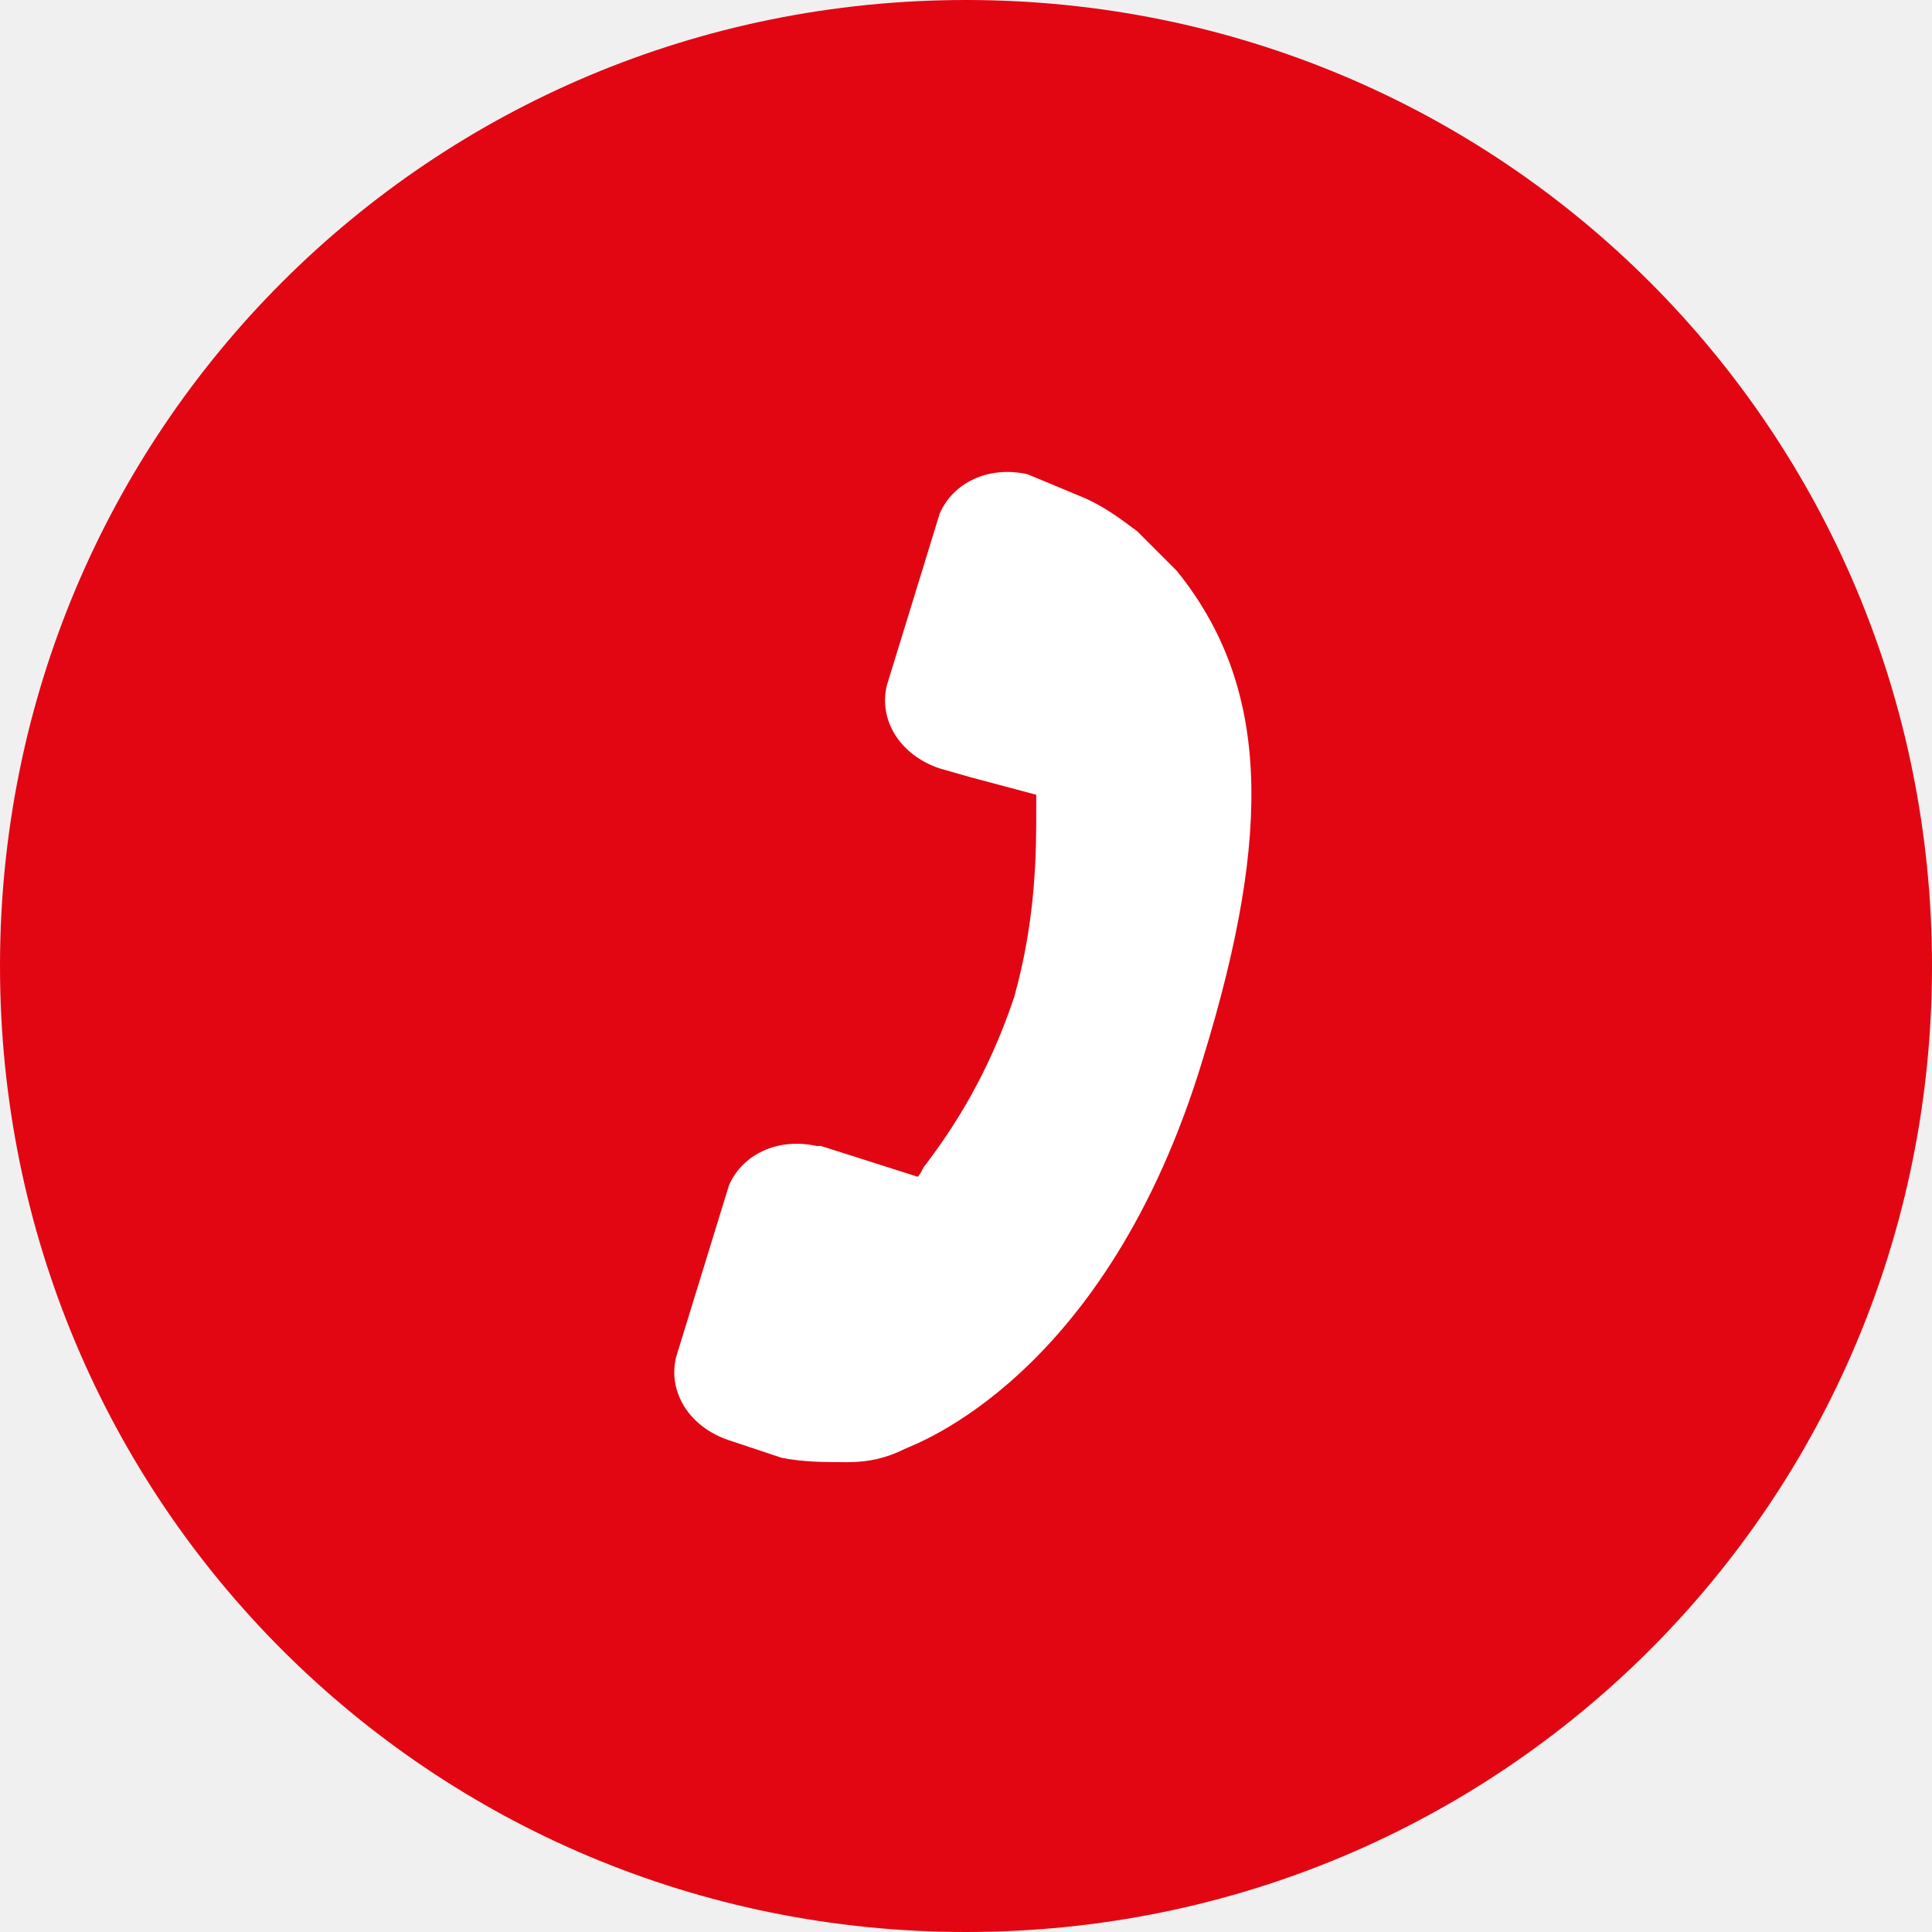
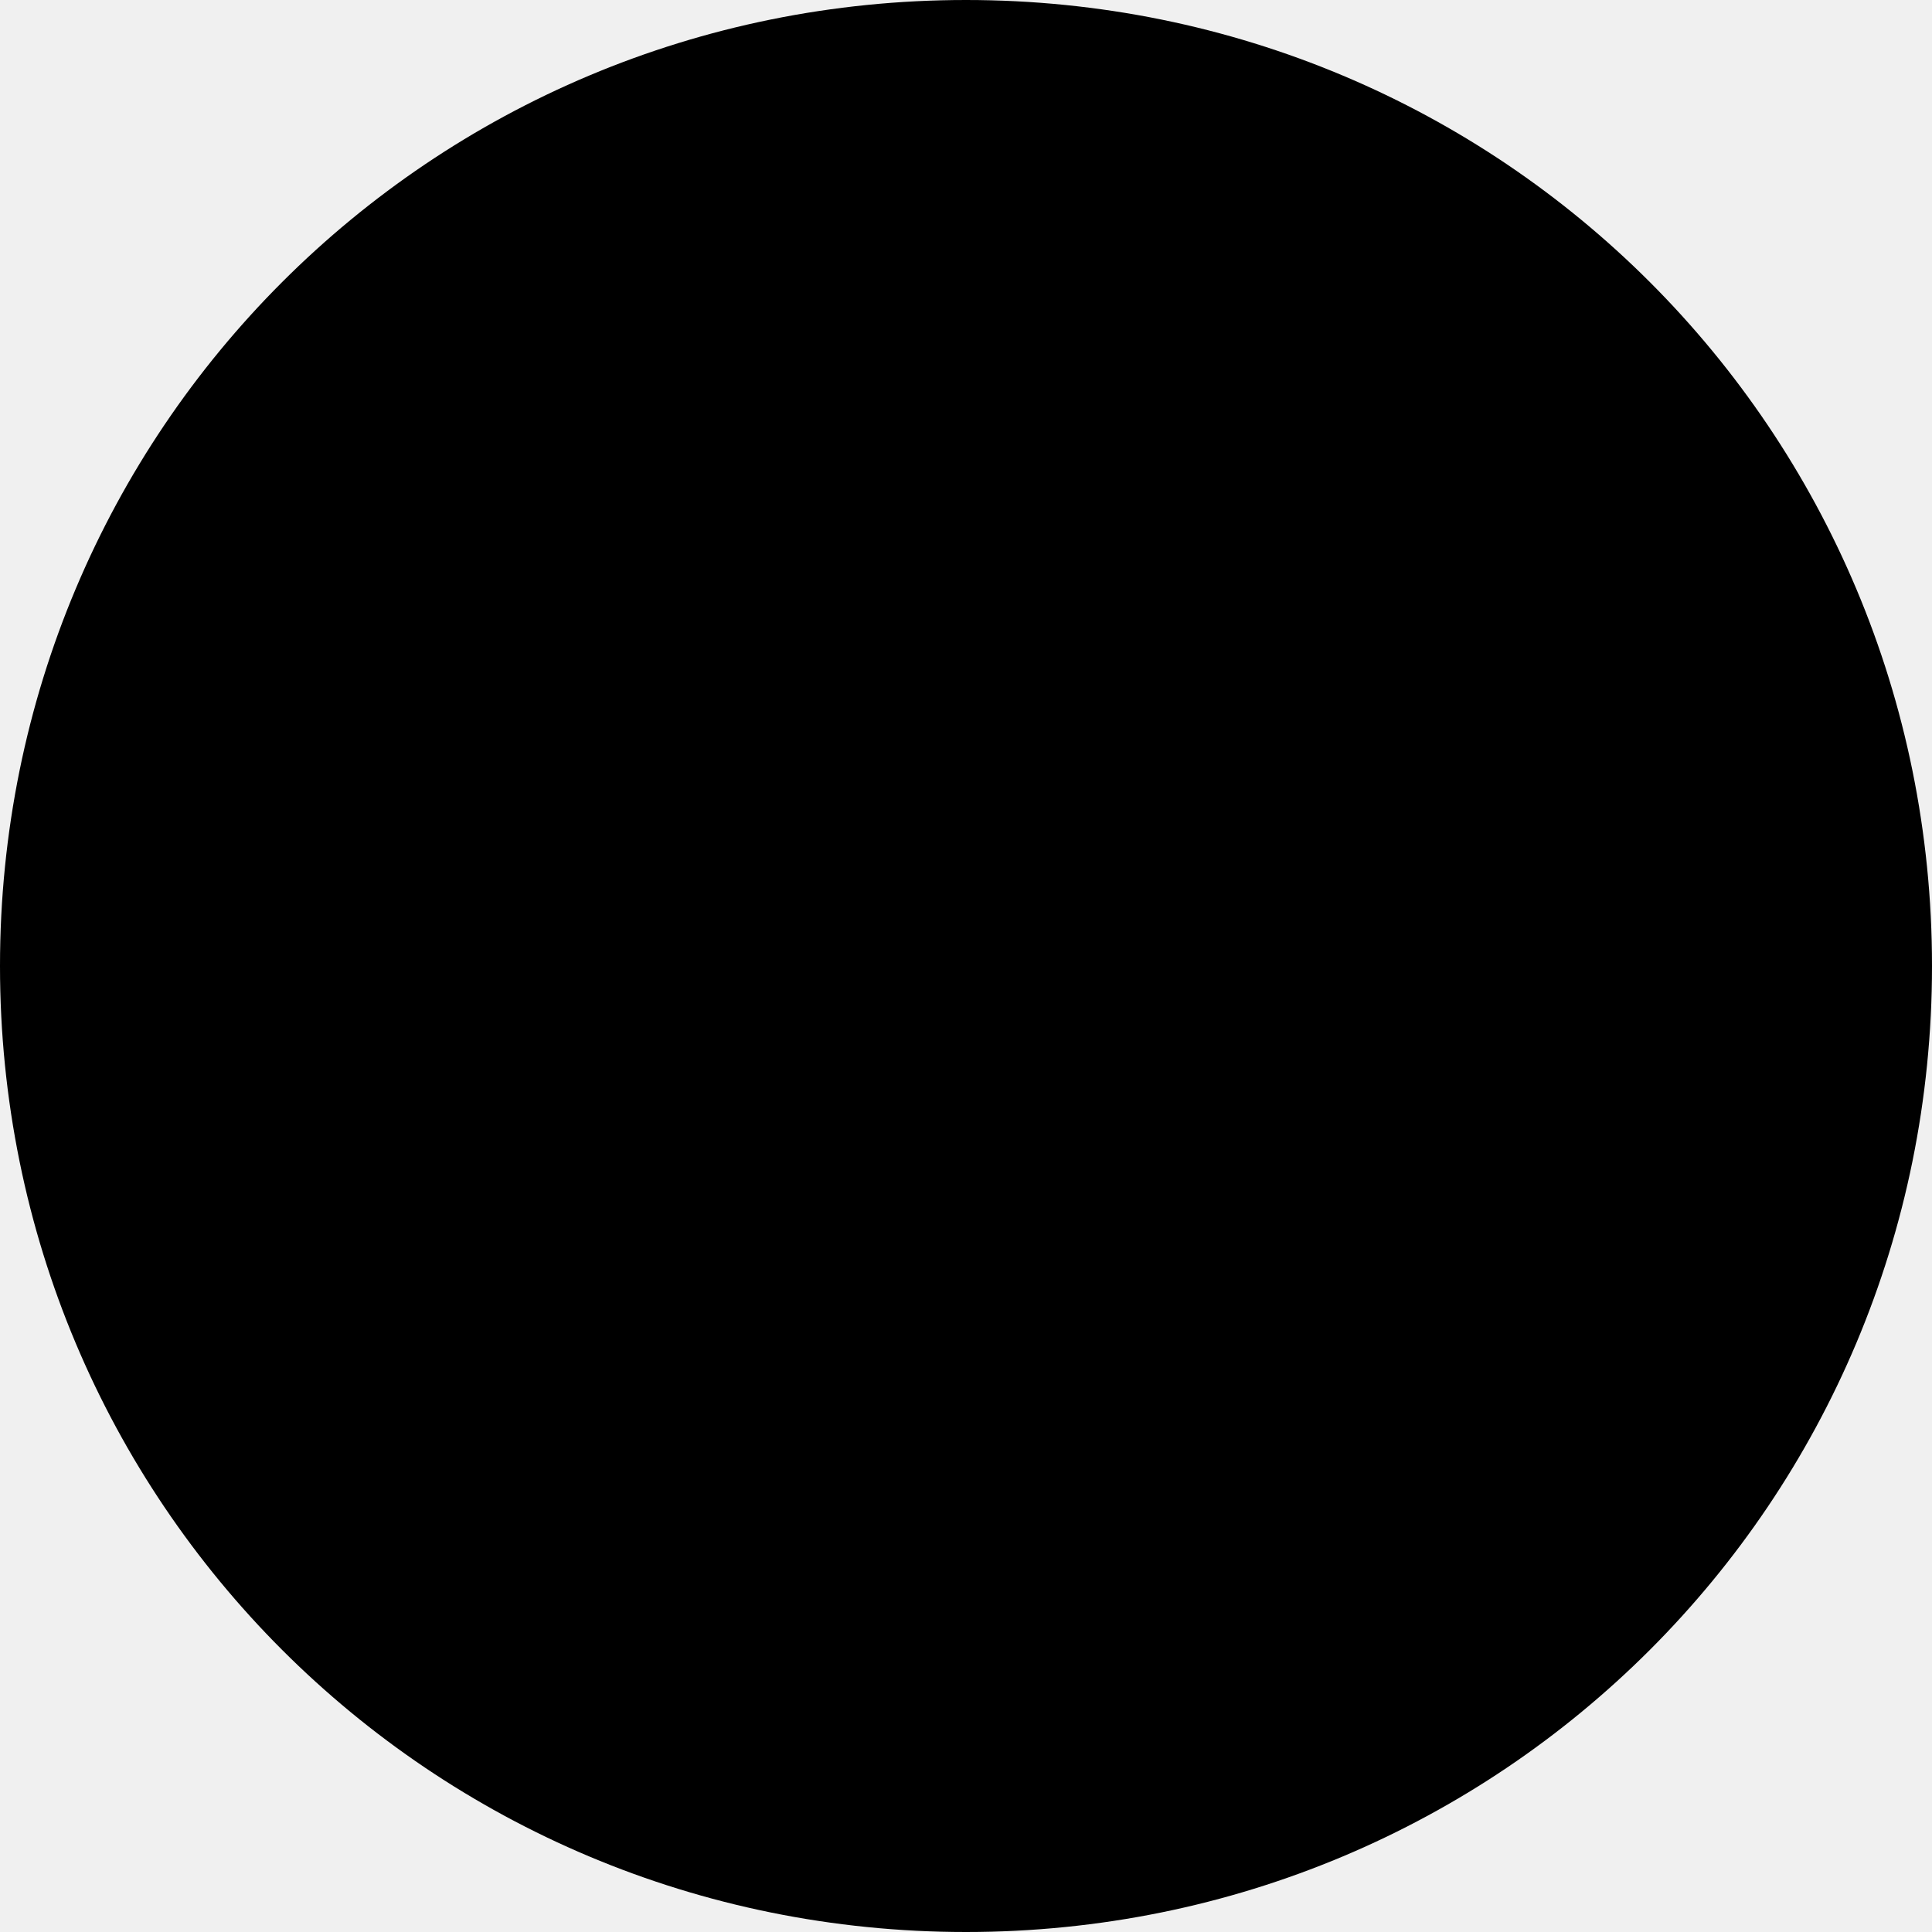
<svg xmlns="http://www.w3.org/2000/svg" version="1.1" id="Layer_1" x="0px" y="0px" viewBox="0 0 44 44" style="enable-background:new 0 0 44 44;" xml:space="preserve">
  <style type="text/css">
- 	.st0{fill:#E20613;}
- 	.st1{fill:#FFFFFF;}
</style>
-   <path class="st0" d="M22,0c12.2,0,22,9.8,22,22c0,12.2-9.8,22-22,22C9.8,44,0,34.2,0,22C0,9.8,9.8,0,22,0z" />
-   <path class="st1" d="M23.4,10.8c-0.9-0.2-1.7,0.2-2,0.9l-1.2,3.9c-0.2,0.8,0.3,1.6,1.2,1.9l0.7,0.2l1.5,0.4c0,0.1,0,0.2,0,0.3  c0,1,0,2.5-0.5,4.3c-0.6,1.8-1.4,3-2,3.8c-0.1,0.1-0.1,0.2-0.2,0.3l-2.2-0.7c0,0-0.1,0-0.1,0c-0.9-0.2-1.7,0.2-2,0.9l-1.2,3.9  c-0.2,0.8,0.3,1.6,1.2,1.9l1.2,0.4l0,0c0.5,0.1,1,0.1,1.5,0.1c0.5,0,0.9-0.1,1.3-0.3c0.2-0.1,4.6-1.6,6.8-8.9  c1.6-5.2,1.5-8.5-0.6-11.1c-0.3-0.3-0.6-0.6-0.9-0.9c-0.4-0.3-0.8-0.6-1.3-0.8l0,0L23.4,10.8C23.5,10.8,23.4,10.8,23.4,10.8" />
+   <path class="contacts-background" d="M22,0c12.2,0,22,9.8,22,22c0,12.2-9.8,22-22,22C9.8,44,0,34.2,0,22C0,9.8,9.8,0,22,0z" />
+   <path class="contacts-icon" d="M23.4,10.8c-0.9-0.2-1.7,0.2-2,0.9l-1.2,3.9c-0.2,0.8,0.3,1.6,1.2,1.9l0.7,0.2l1.5,0.4c0,0.1,0,0.2,0,0.3  c0,1,0,2.5-0.5,4.3c-0.6,1.8-1.4,3-2,3.8c-0.1,0.1-0.1,0.2-0.2,0.3l-2.2-0.7h-0.1c-0.9-0.2-1.7,0.2-2,0.9l-1.2,3.9  c-0.2,0.8,0.3,1.6,1.2,1.9l1.2,0.4l0,0c0.5,0.1,1,0.1,1.5,0.1s0.9-0.1,1.3-0.3c0.2-0.1,4.6-1.6,6.8-8.9c1.6-5.2,1.5-8.5-0.6-11.1  c-0.3-0.3-0.6-0.6-0.9-0.9c-0.4-0.3-0.8-0.6-1.3-0.8l0,0L23.4,10.8C23.5,10.8,23.4,10.8,23.4,10.8" />
</svg>
